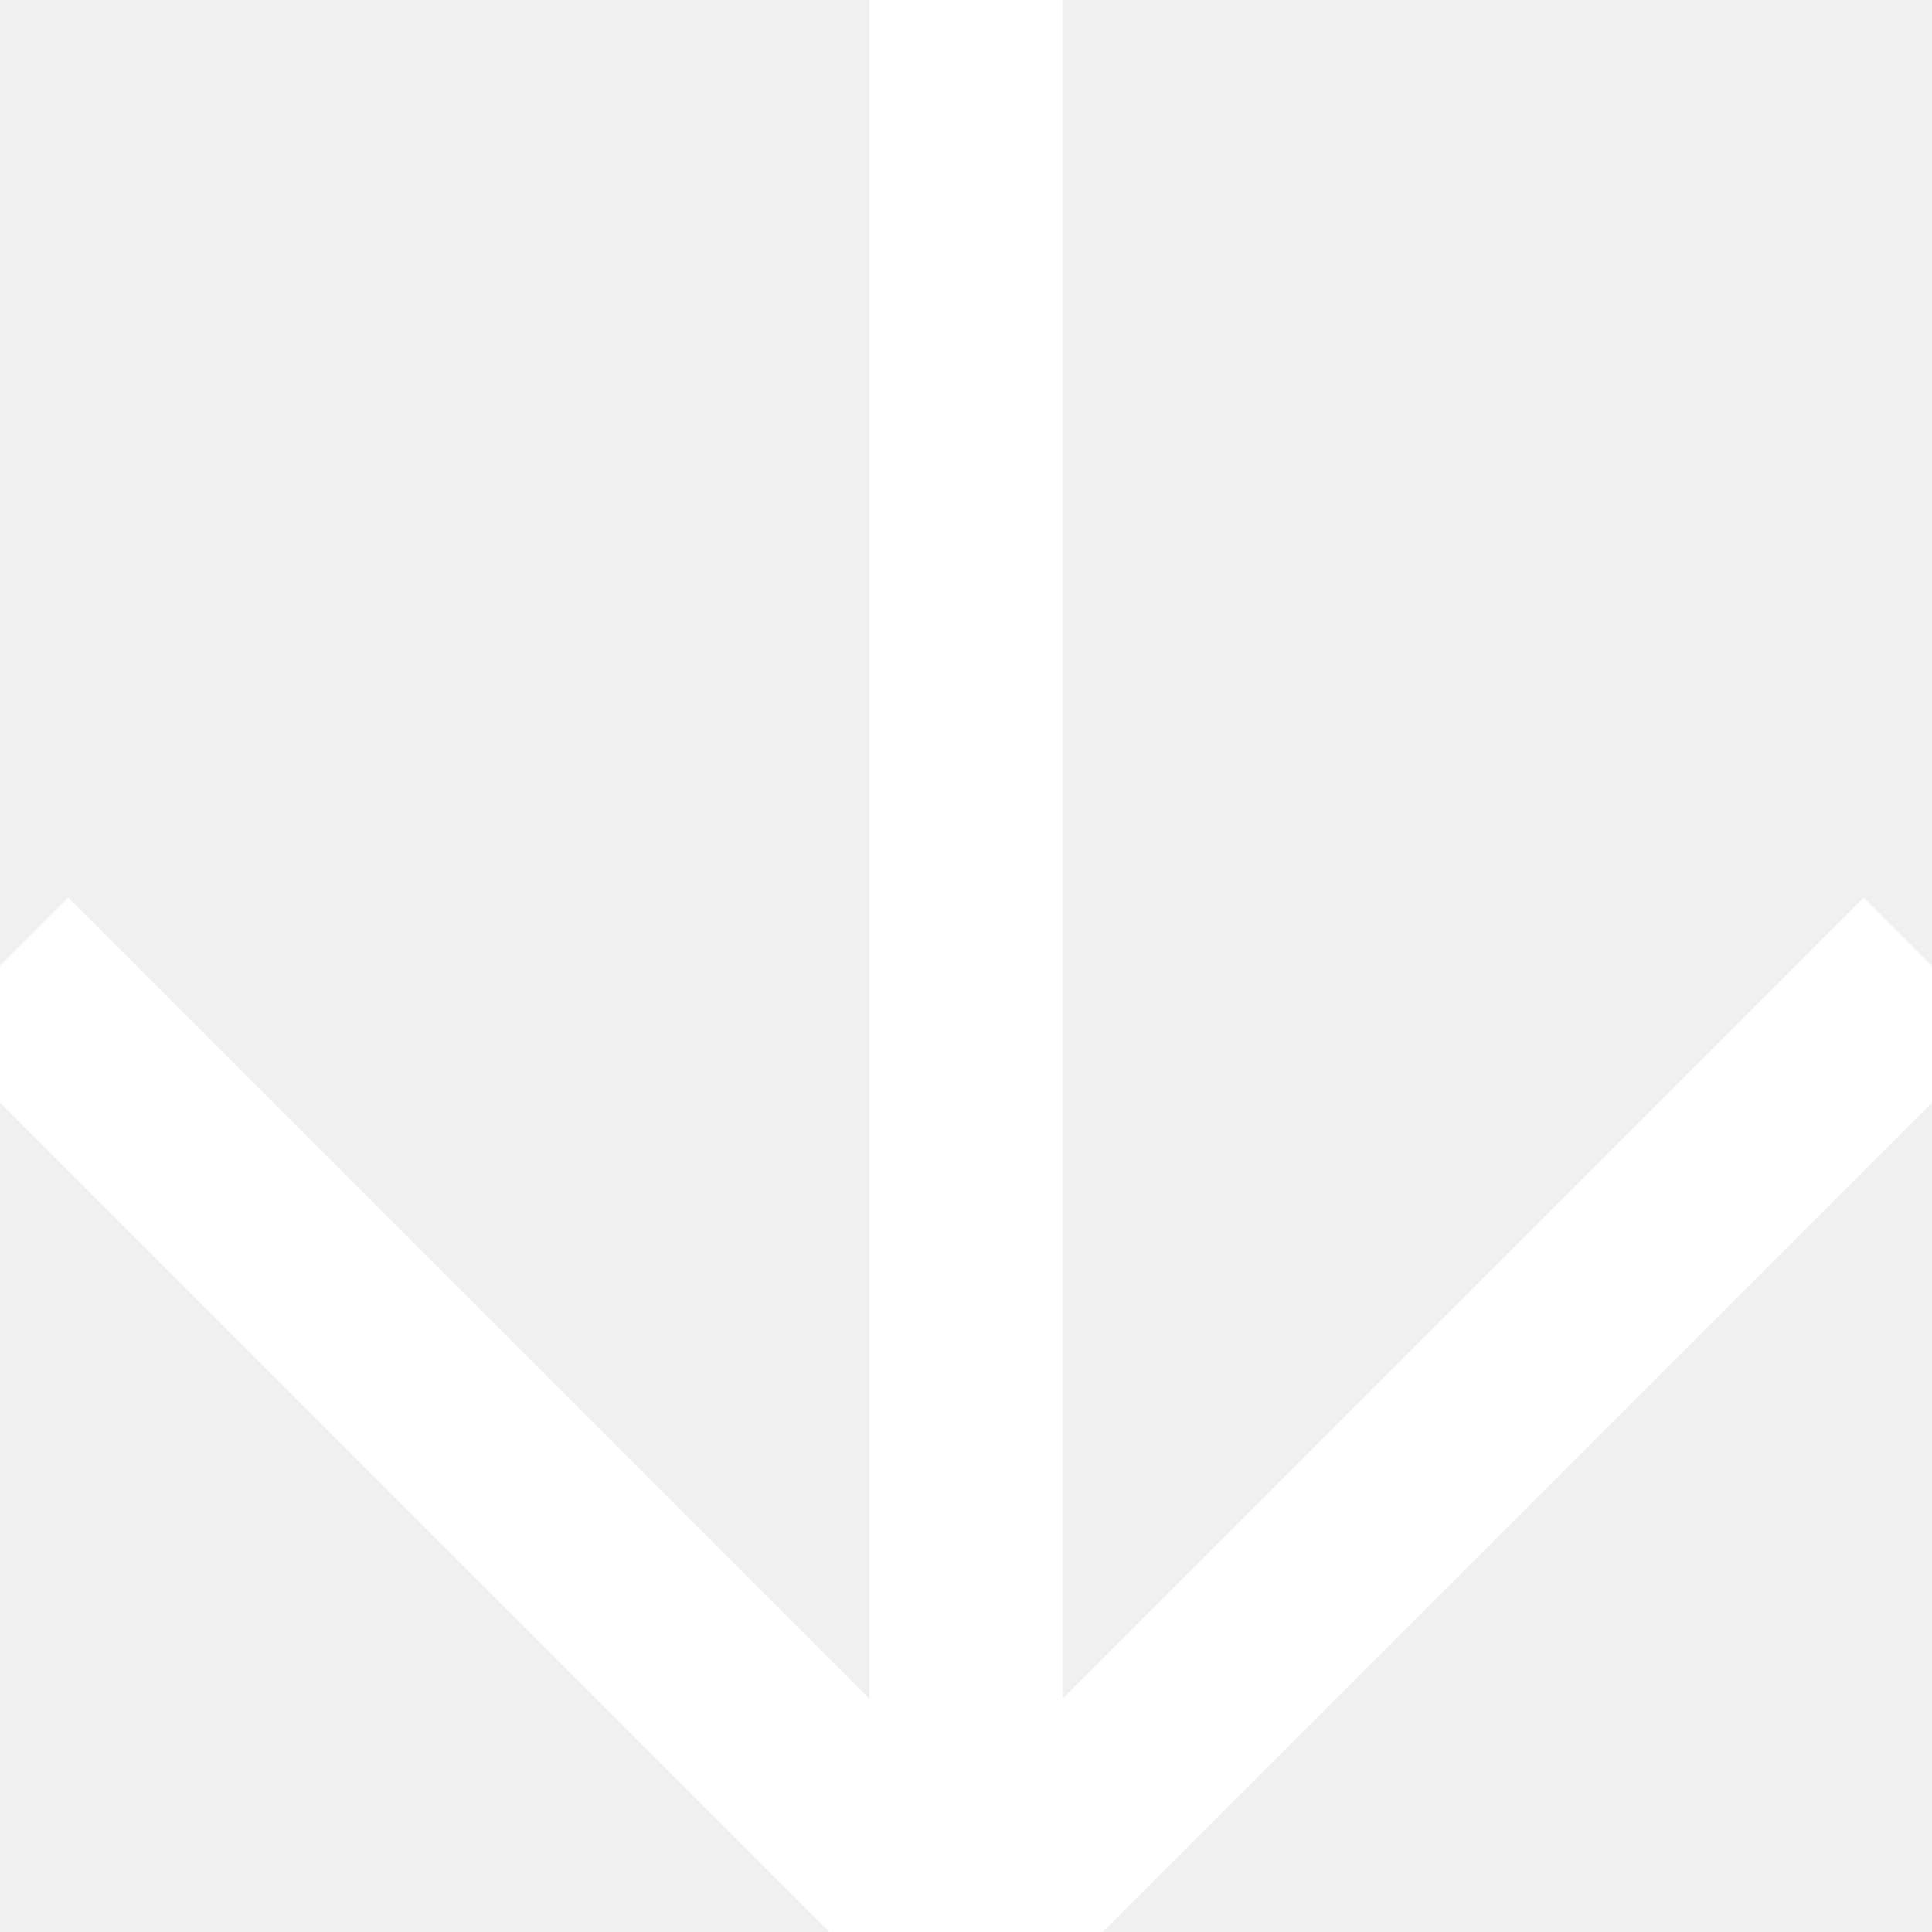
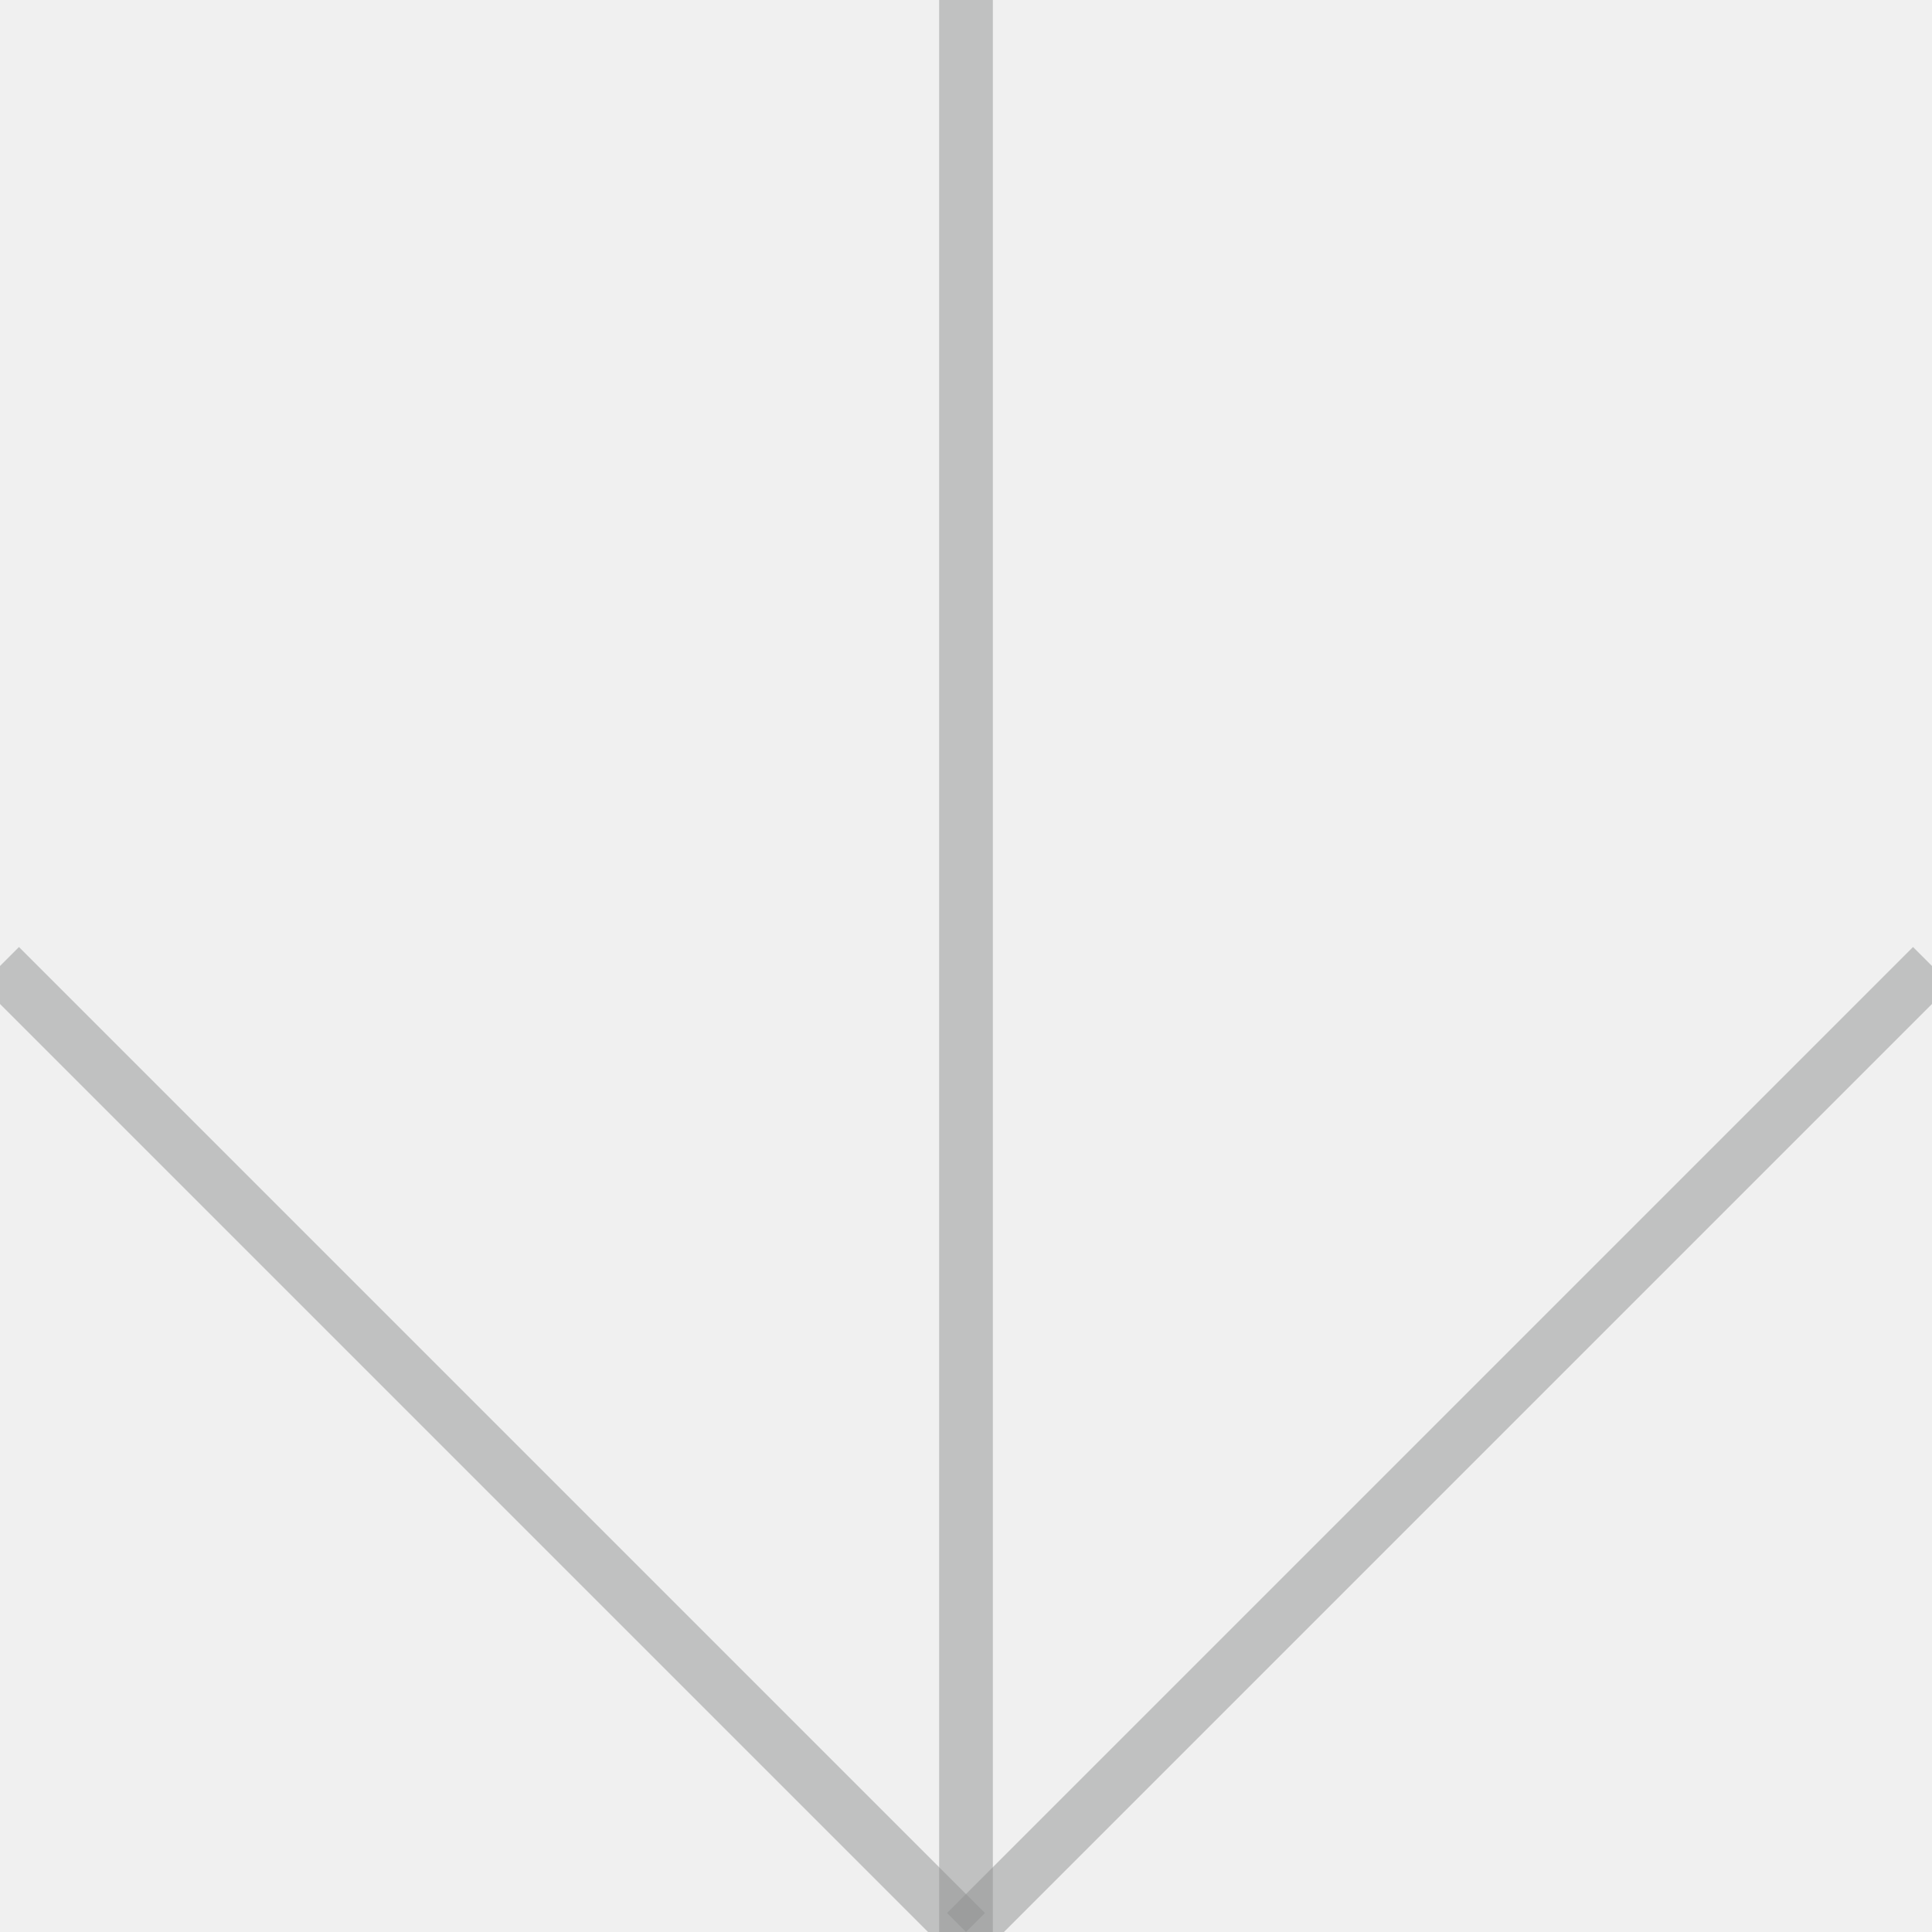
- <svg xmlns="http://www.w3.org/2000/svg" width="30px" height="30px" viewBox="0 0 30 30" zoomAndPan="disable" preserveAspectRatio="none">
-   <style type="text/css"> line { stroke: #ffffff; stroke-width: 3; } </style>
-   <line x1="0" y1="15" x2="15" y2="30" />
-   <line x1="30" y1="15" x2="15" y2="30" />
-   <line x1="15" y1="30" x2="15" y2="0" />
+ <svg xmlns="http://www.w3.org/2000/svg" width="36px" height="36px" viewBox="0 0 36 36" zoomAndPan="disable" preserveAspectRatio="none">
+   <style type="text/css"> line { stroke: rgba(145,146,147,0.5); stroke-width: 1; } </style>
+   <line x1="0" y1="18" x2="18" y2="36" />
+   <line x1="36" y1="18" x2="18" y2="36" />
+   <line x1="18" y1="36" x2="18" y2="0" />
</svg>
